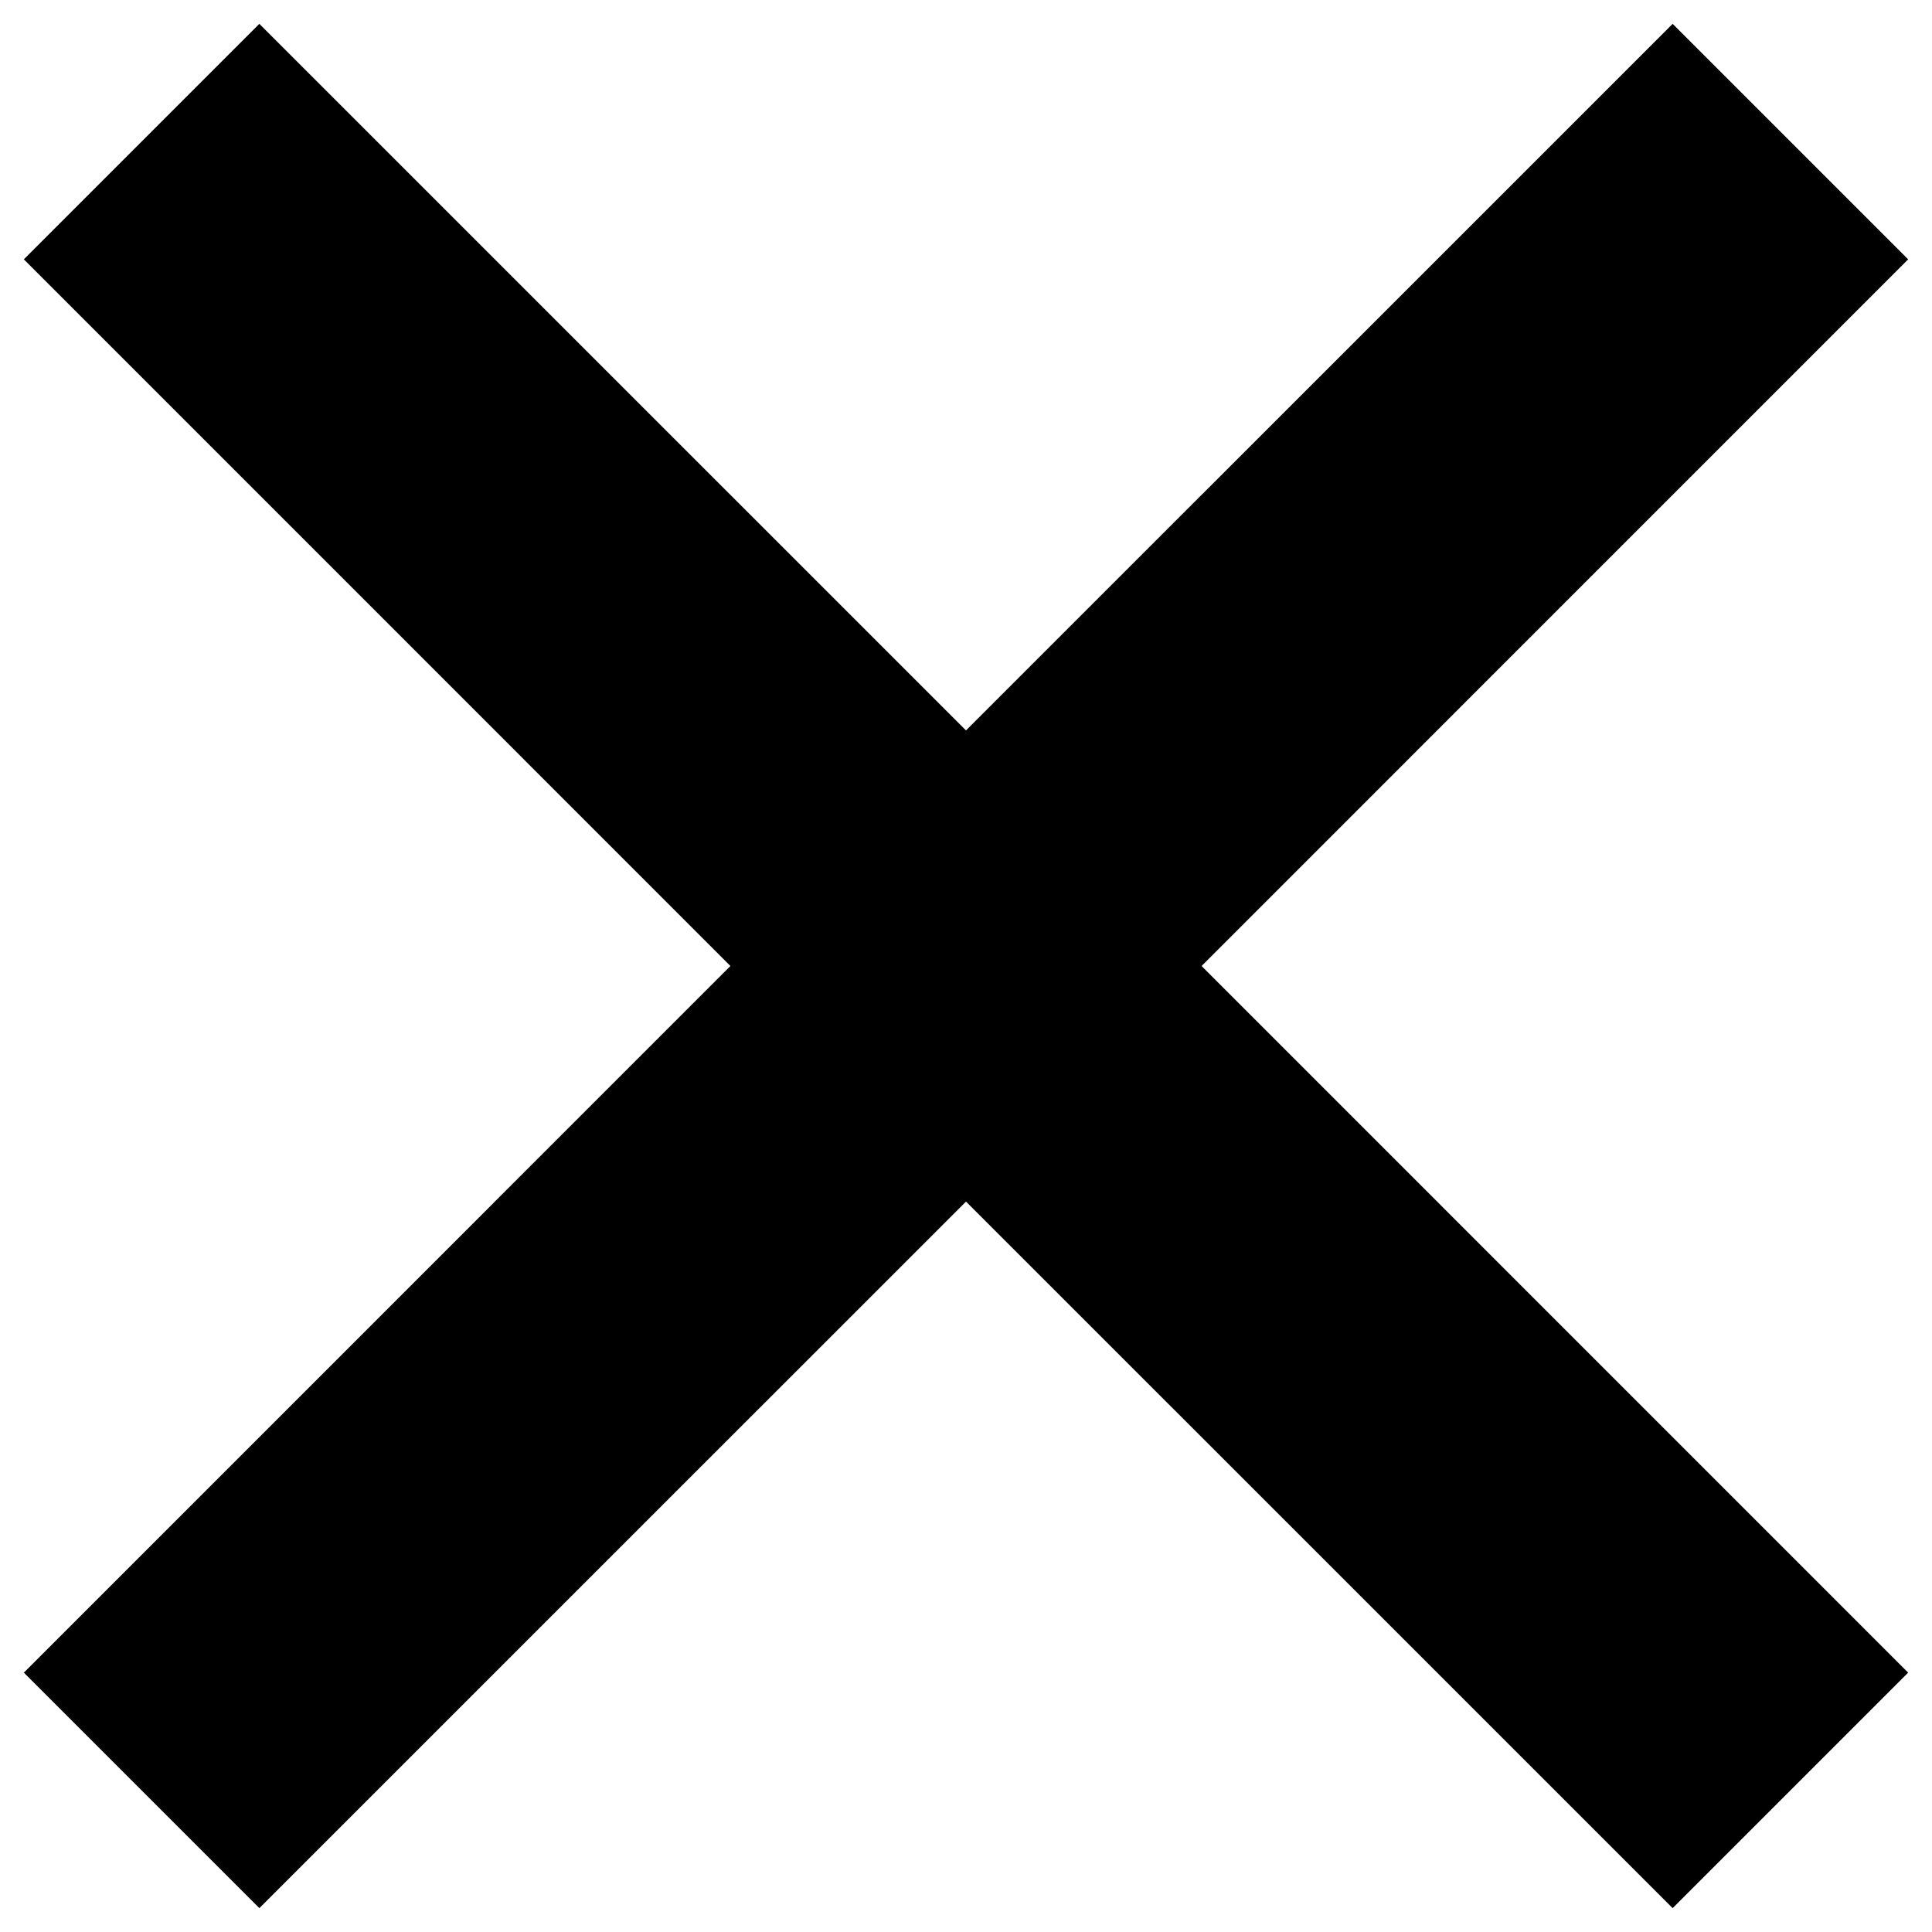
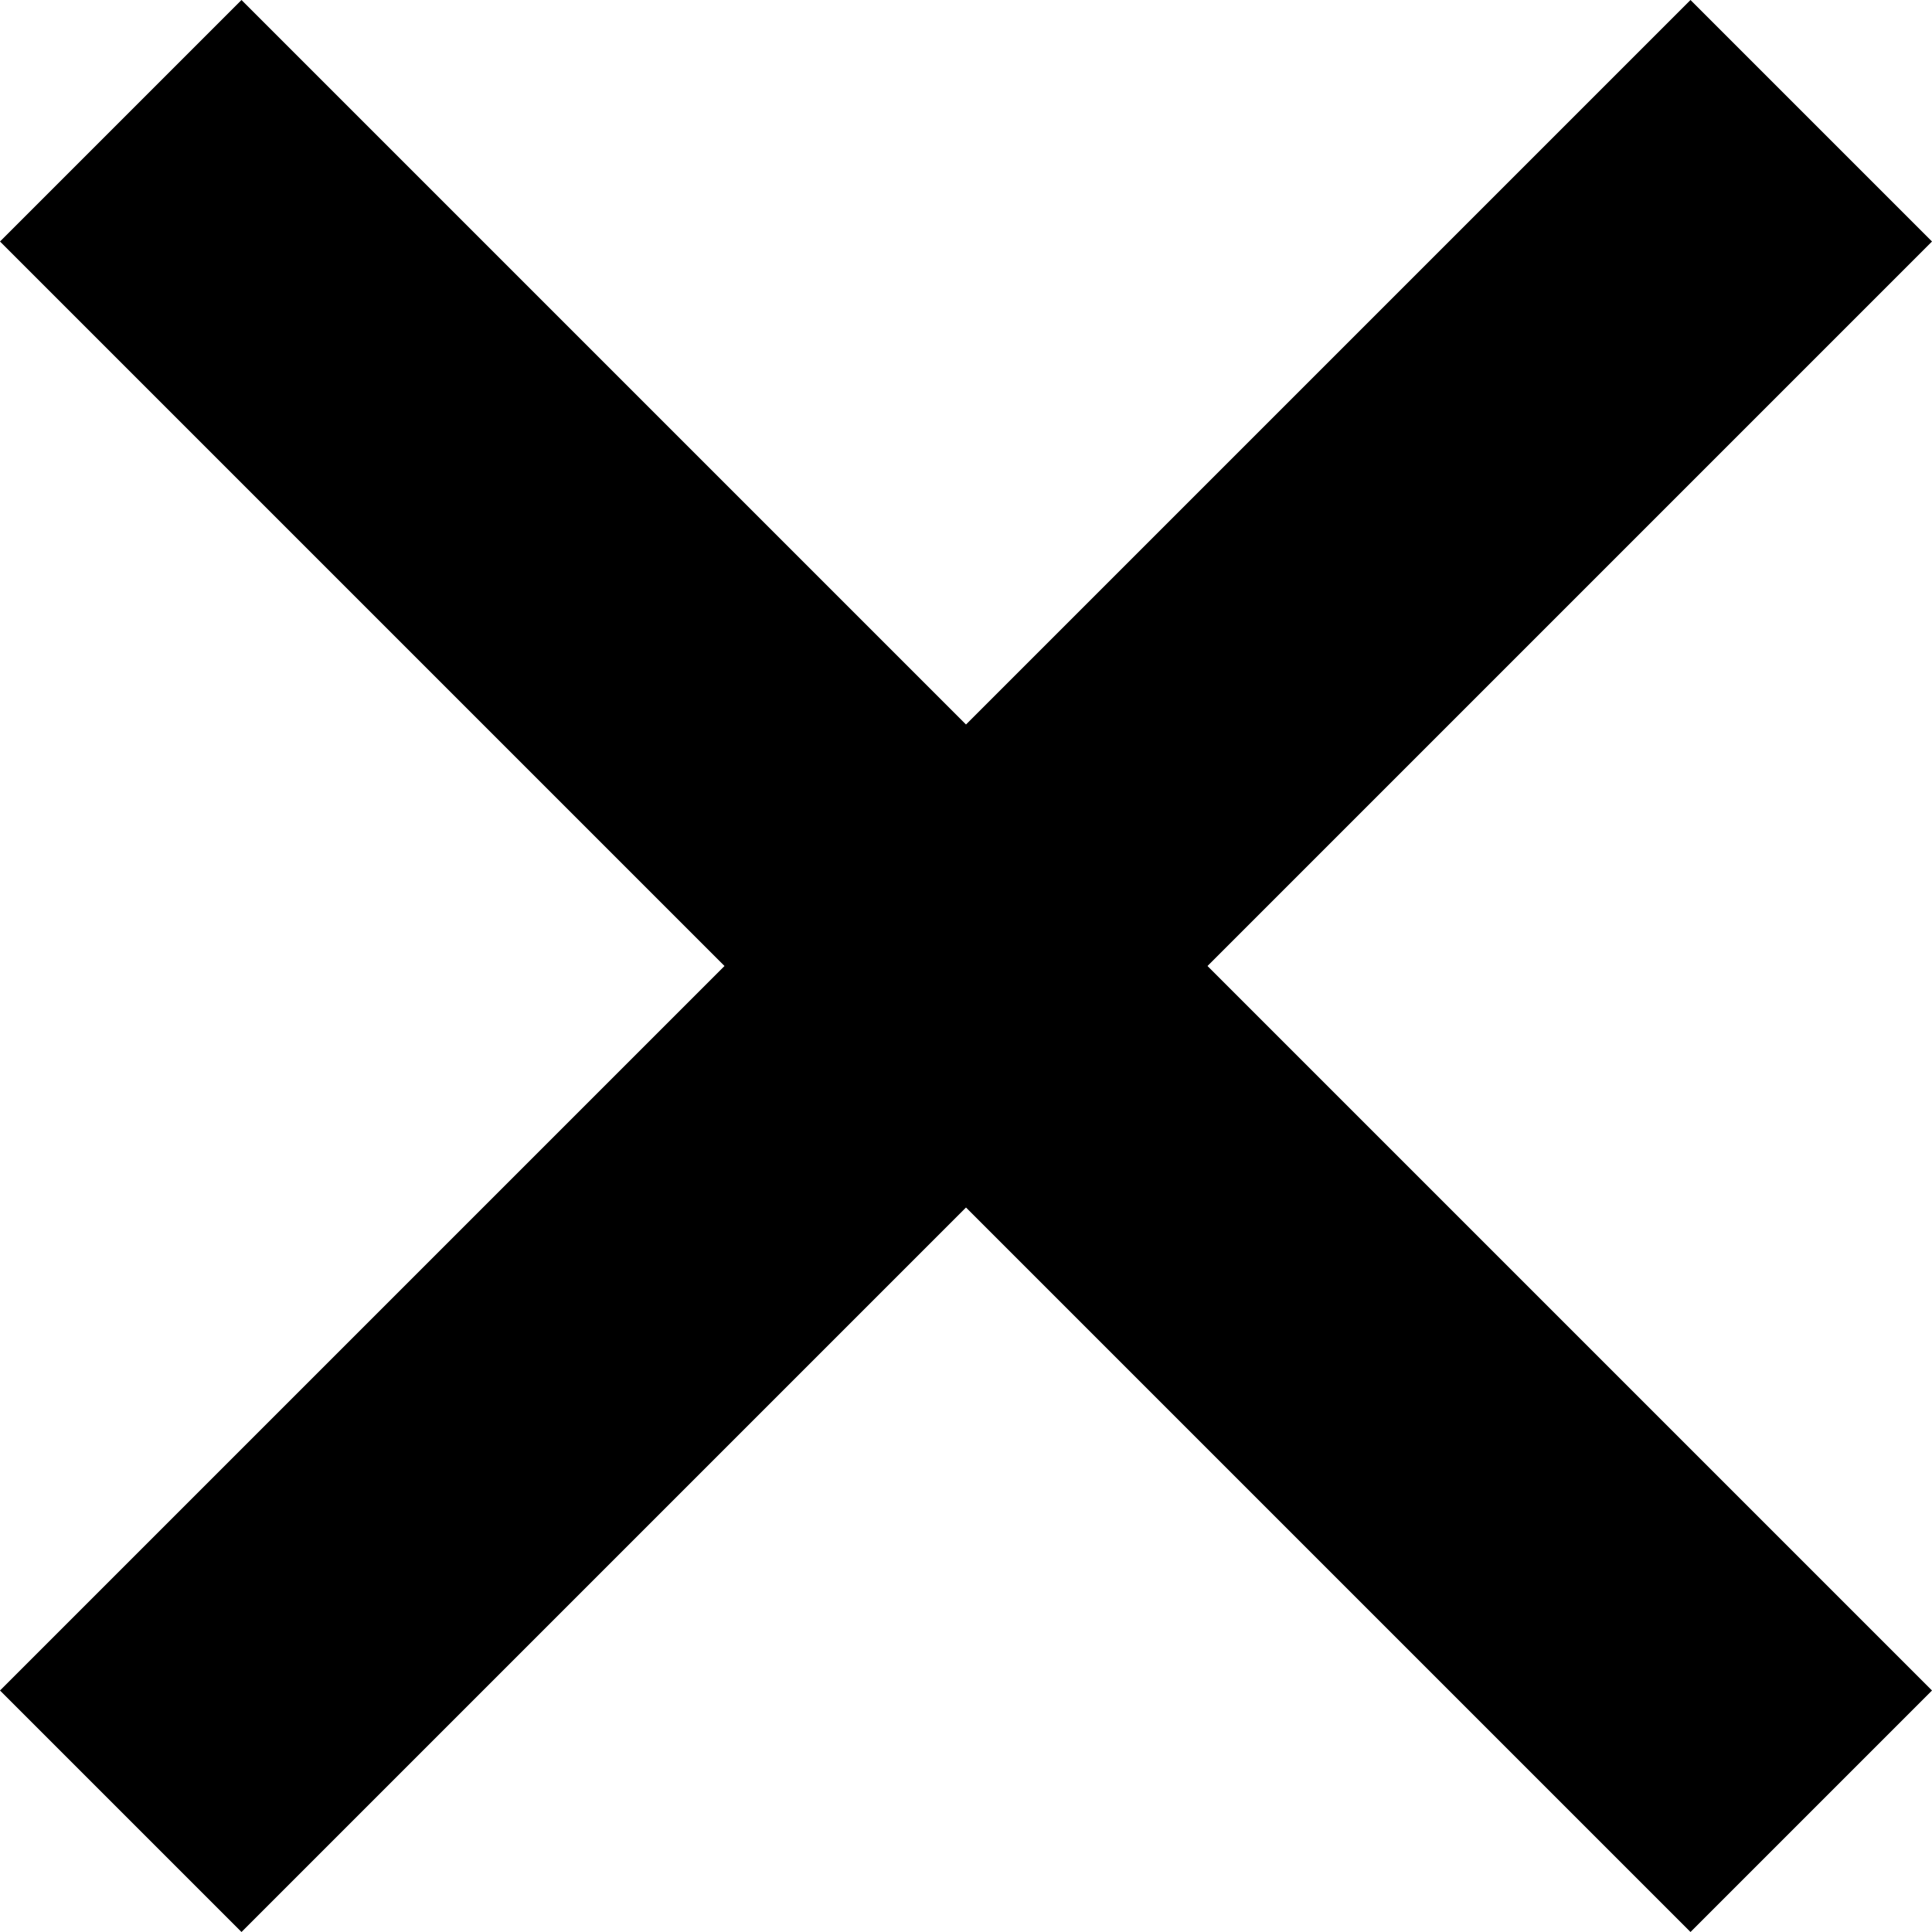
- <svg xmlns="http://www.w3.org/2000/svg" width="29px" height="29px" viewBox="0 0 29 29" version="1.1">
-   <path d="M 14.5,10.964 25.107,0.358 28.642,3.893 18.036,14.5 28.642,25.107 25.107,28.642 14.5,18.036 3.893,28.642 0.358,25.107 10.964,14.5 0.358,3.893 3.893,0.358 14.5,10.964 Z" style="fill-rule:evenodd;" />
+ <svg xmlns="http://www.w3.org/2000/svg" id="svg2" version="1.1" viewBox="0 0 24 24" height="24" width="24">
+   <defs id="defs8" />
+   <path id="path4" style="fill-rule:evenodd" d="M 12,9 21,0 l 3,3 -9,9 9,9 -3,3 L 12,15 3,24 -2.7e-7,21 9,12 -2.7e-7,3 3,0 12,9 Z" />
</svg>
